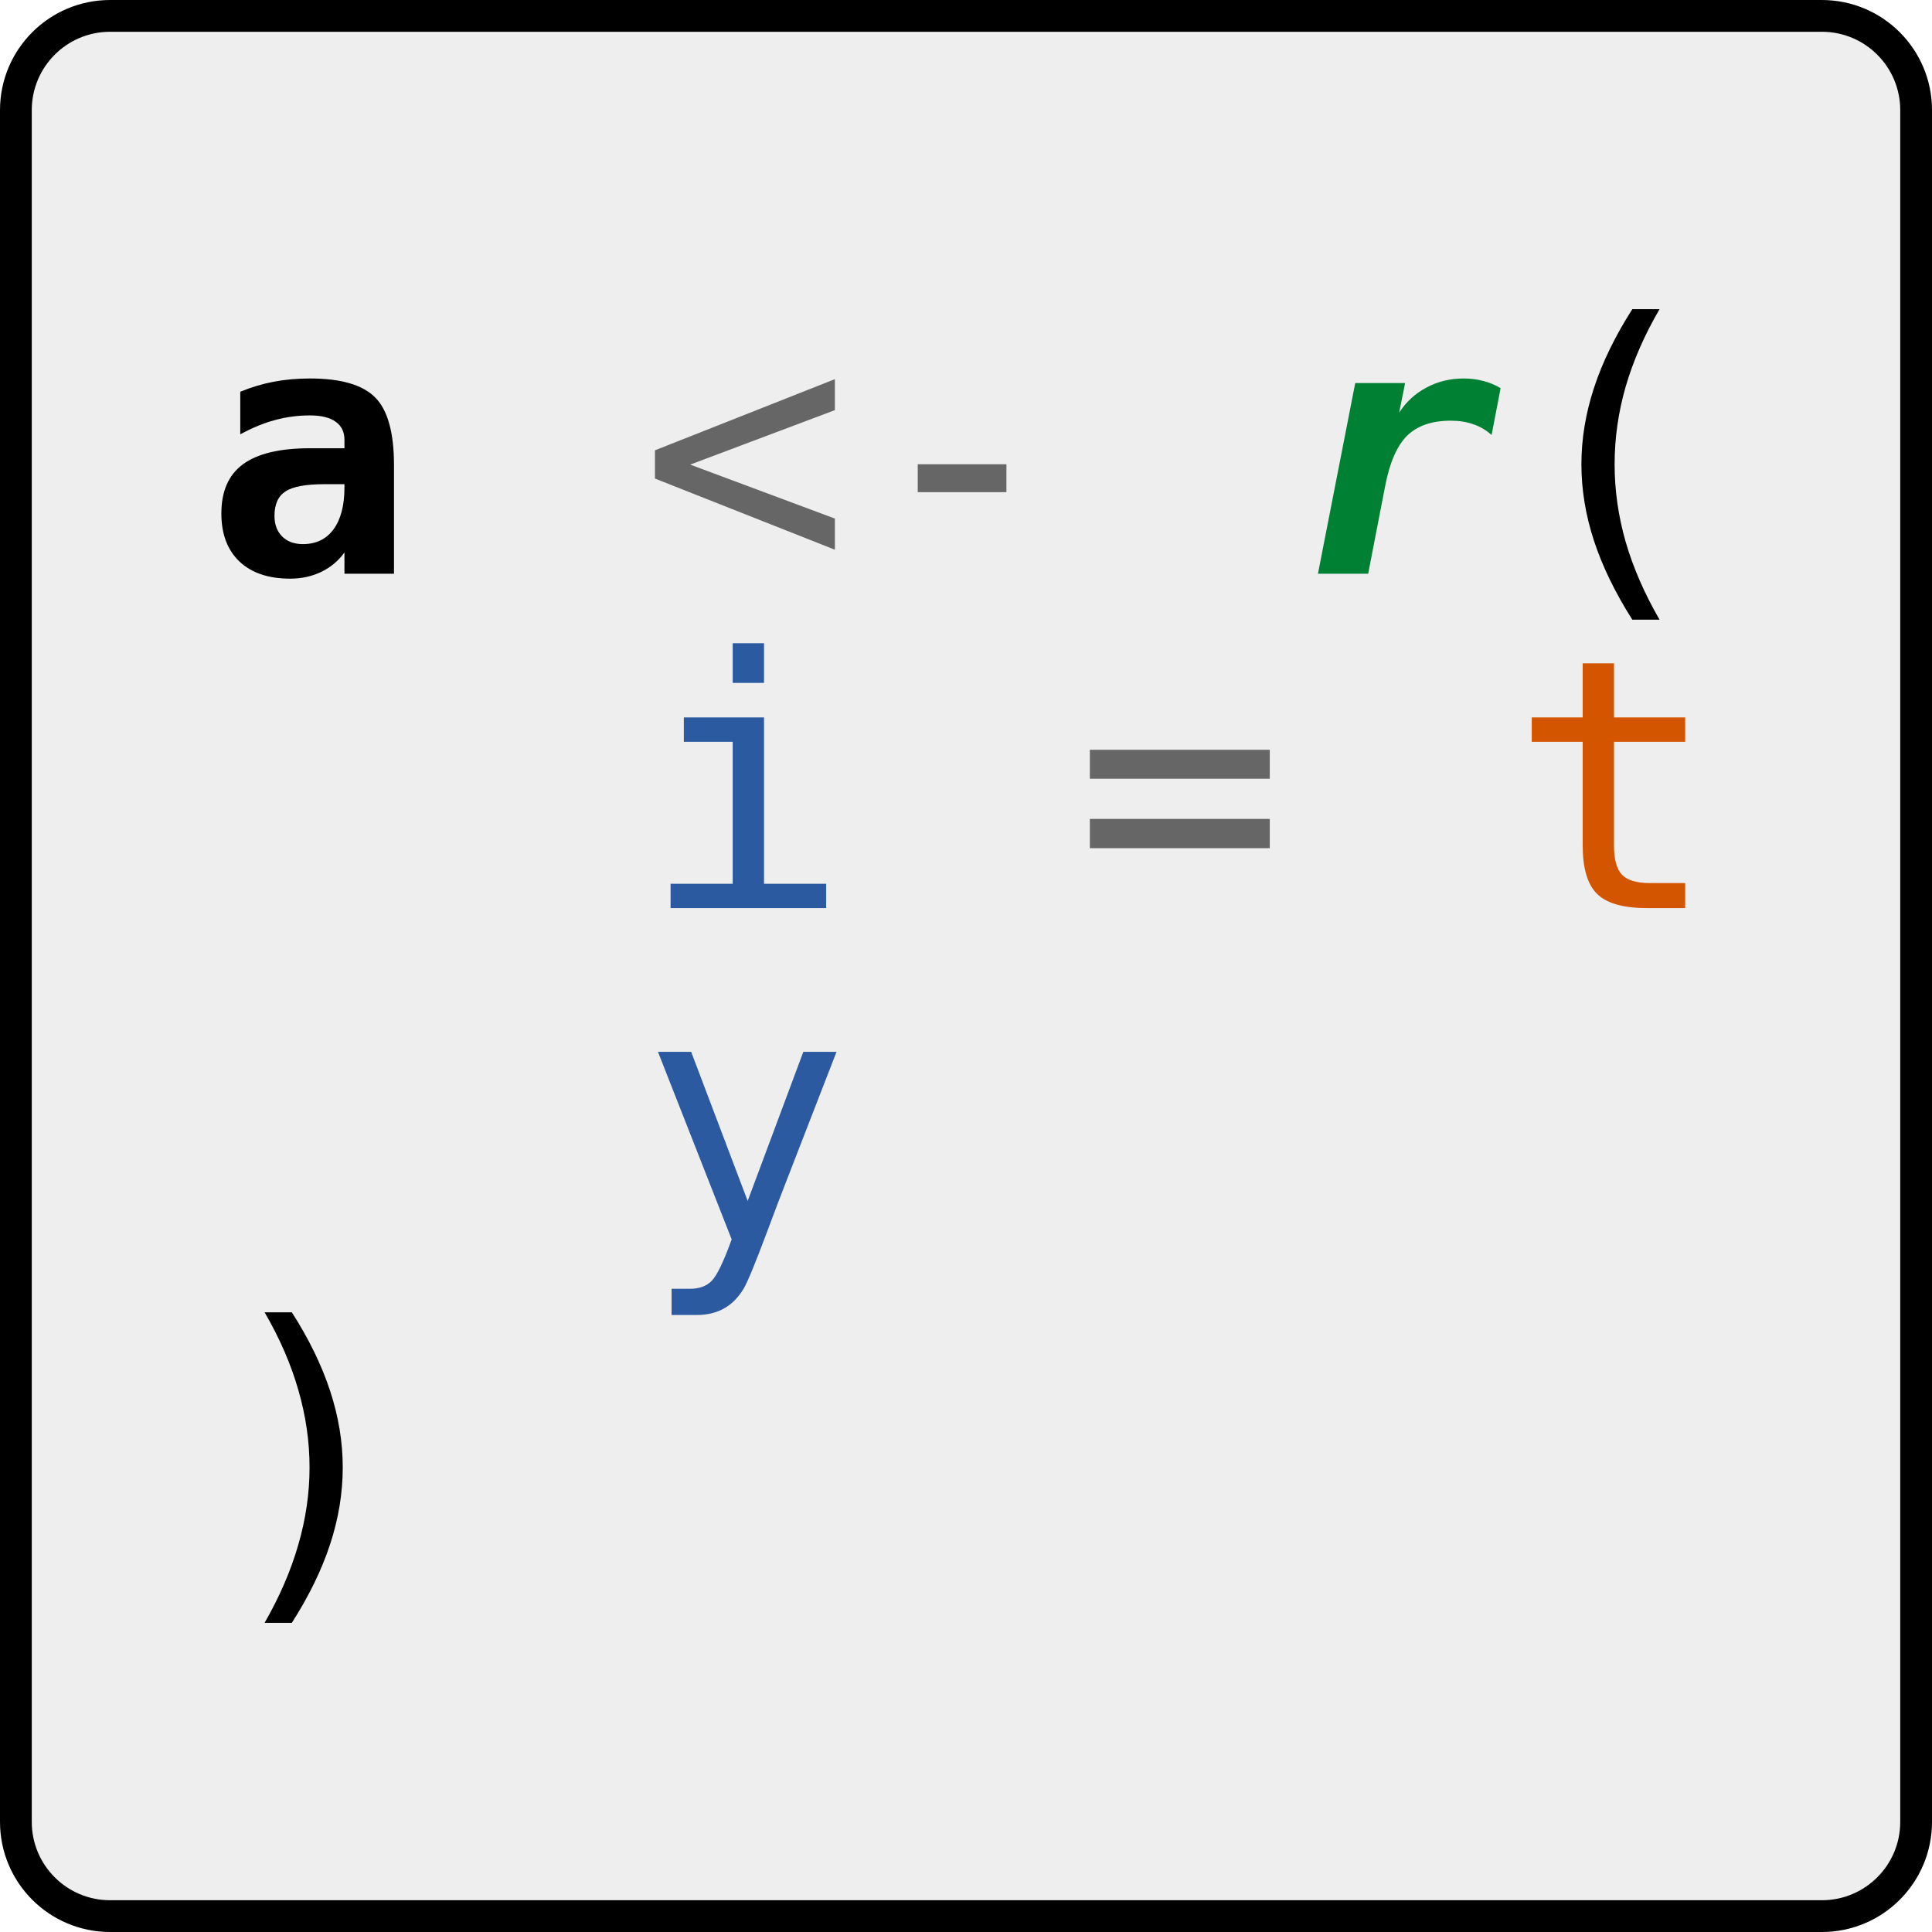
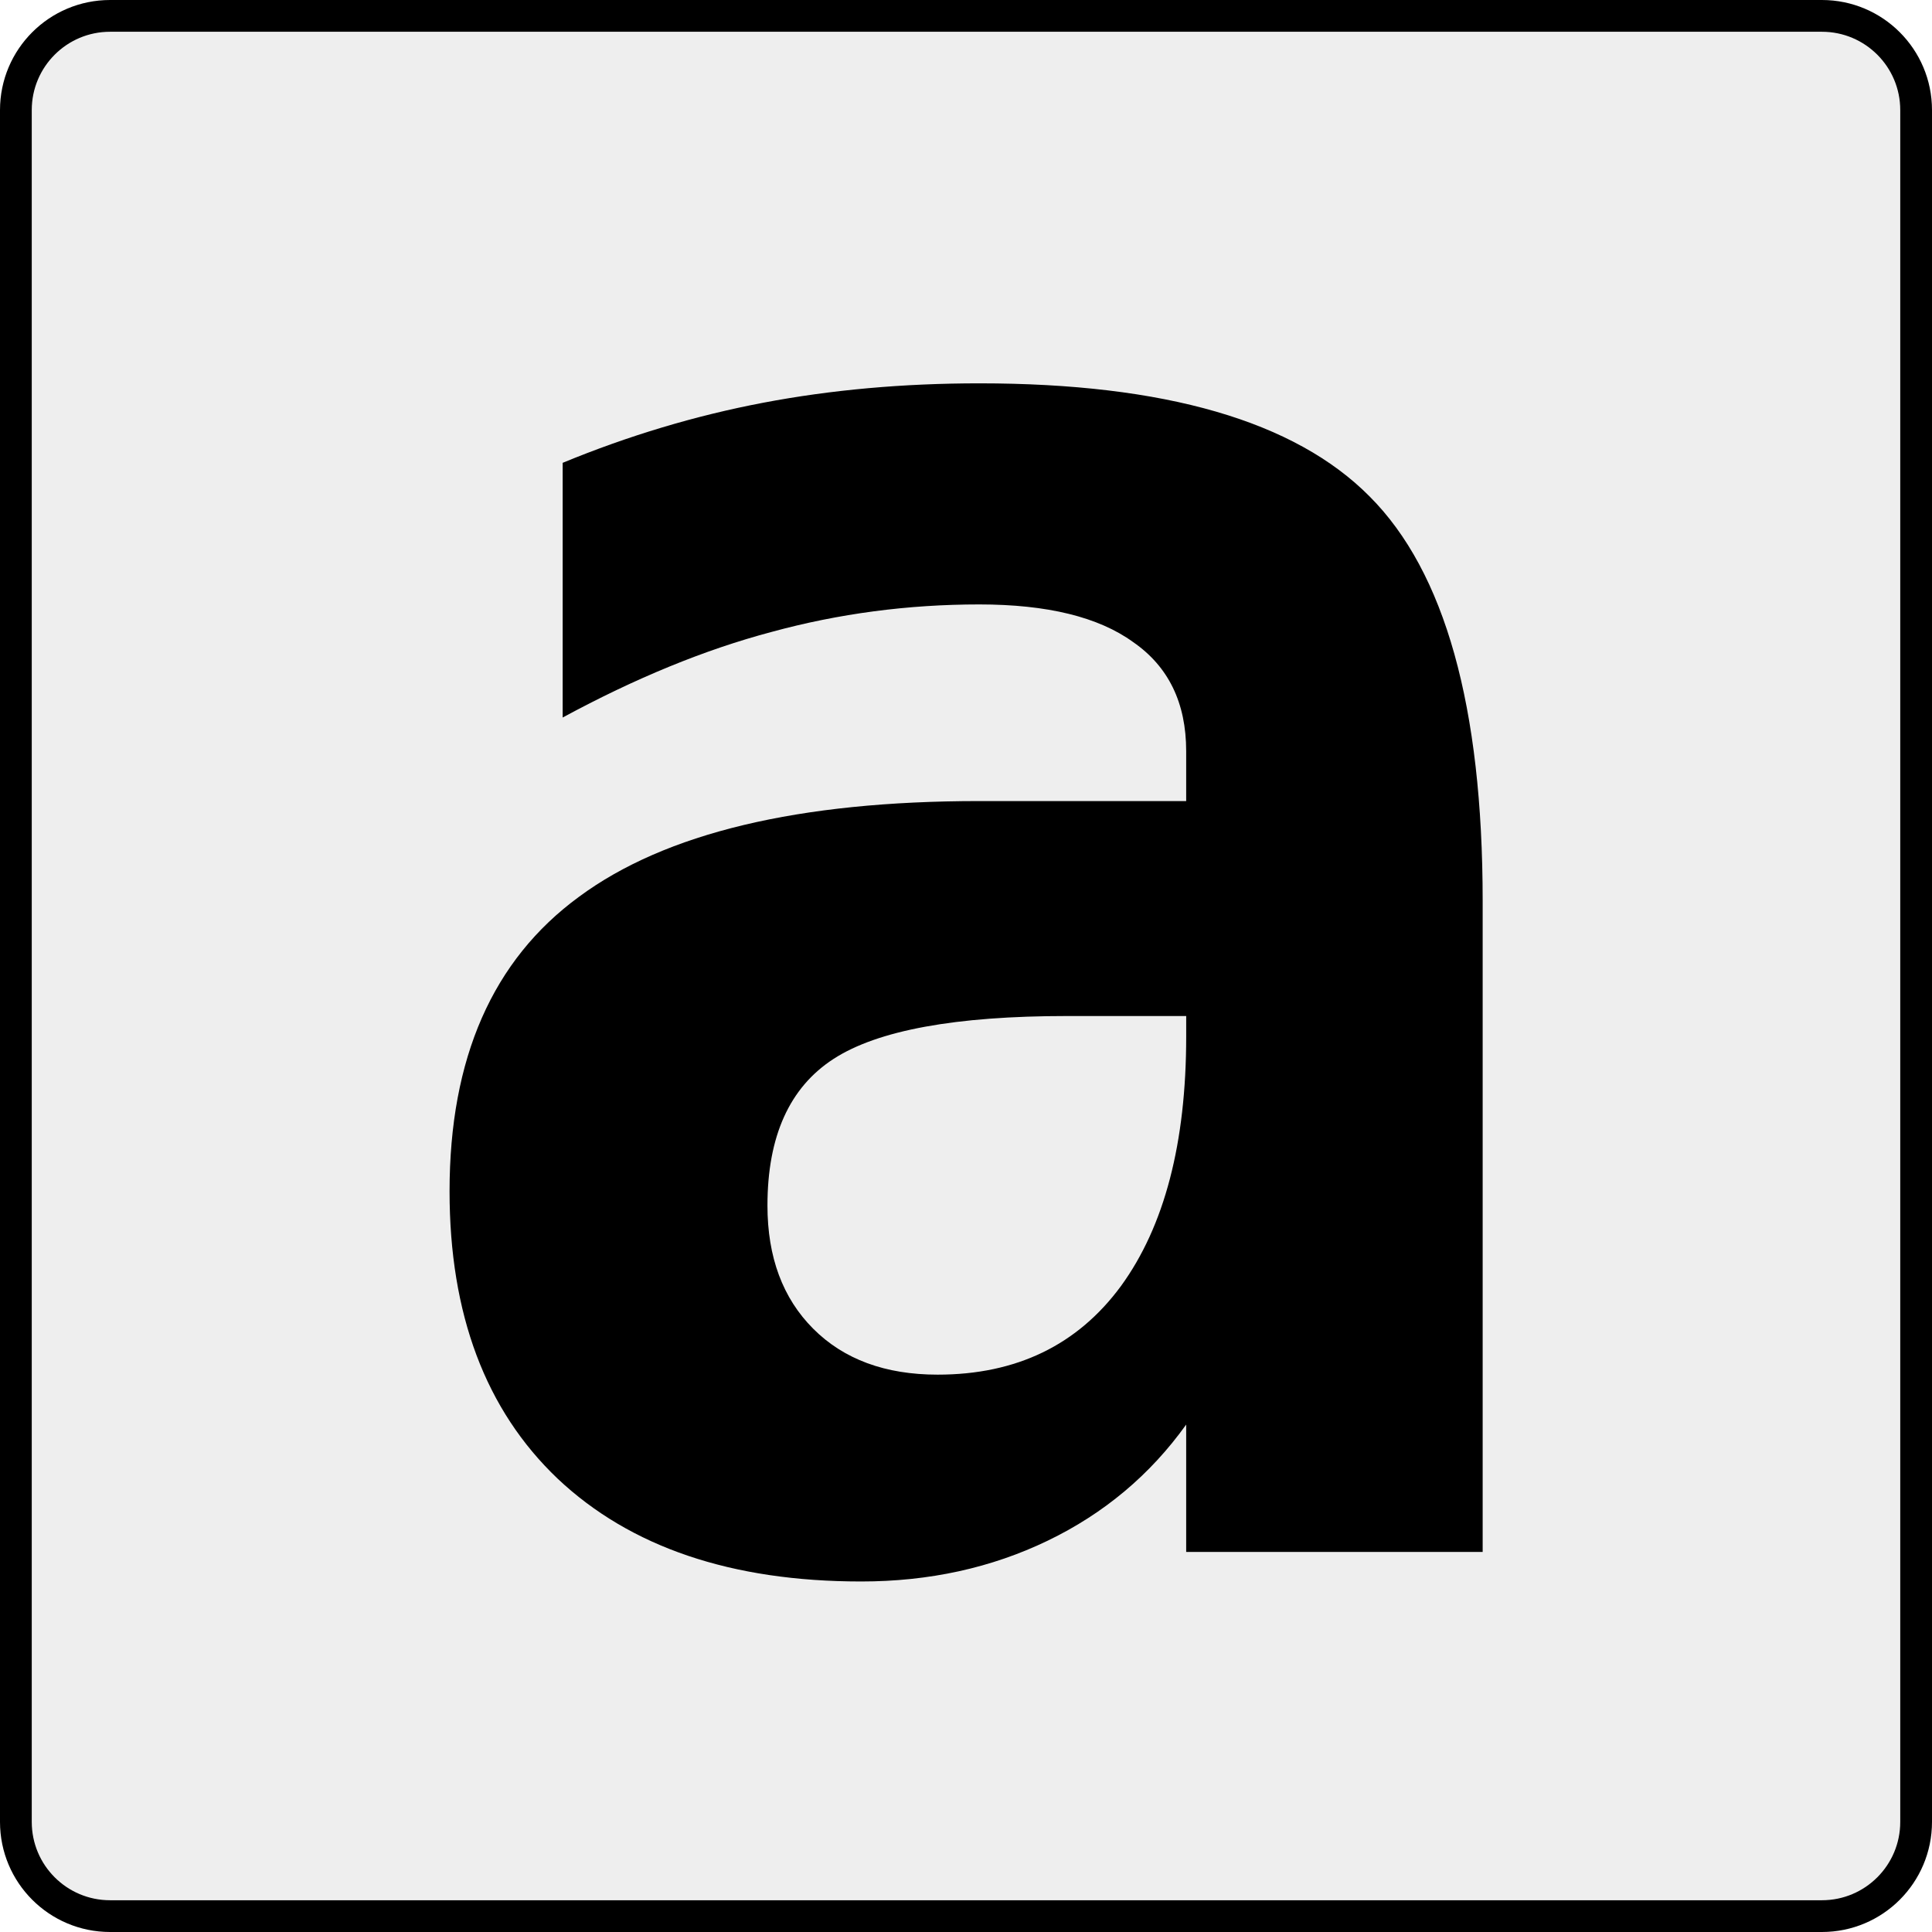
<svg xmlns="http://www.w3.org/2000/svg" version="1.1" width="1000" height="1000">
  <style>
    #light-icon {
      display: inline;
    }
    #dark-icon {
      display: none;
    }

    @media (prefers-color-scheme: dark) {
      #light-icon {
        display: none;
      }
      #dark-icon {
        display: inline;
      }
    }
  </style>
  <g id="light-icon">
    <svg version="1.1" width="1000" height="1000">
      <g>
-         <g transform="matrix(2.58068,0,0,2.58068,0,0)">
-           <svg version="1.1" width="387.495" height="387.495" viewBox="0 0 387.495 387.495" id="svg1">
-             <defs id="defs1">
-               <rect x="115.754" y="248.044" width="576.407" height="680.35" id="rect13" />
-               <rect x="132.29" y="125.203" width="429.943" height="463.016" id="rect10" />
-             </defs>
-             <g id="layer1" transform="translate(-6.252614,-6.252614)">
-               <rect style="fill:#eeeeee;fill-opacity:1;stroke:#000000;stroke-width:6.372;stroke-linecap:butt;stroke-linejoin:round;stroke-miterlimit:14.9;stroke-dasharray:none;stroke-opacity:1;paint-order:normal" id="rect25" width="381.123" height="381.123" x="9.439" y="9.439" ry="18.898" />
-               <text xml:space="preserve" style="font-style:normal;font-variant:normal;font-weight:bold;font-stretch:normal;font-size:50.8px;line-height:0;font-family:Inconsolata;-inkscape-font-specification:'Inconsolata Bold';text-align:center;letter-spacing:0.529px;word-spacing:0.021px;writing-mode:lr-tb;direction:ltr;text-anchor:middle;white-space:pre;inline-size:103.745;display:inline;fill:#000000;stroke-width:0.4" x="53.128" y="106.88" id="text1" />
-               <text xml:space="preserve" transform="scale(0.2645833)" id="text10" style="font-style:normal;font-variant:normal;font-weight:normal;font-stretch:normal;font-size:96px;line-height:0;font-family:Inconsolata;-inkscape-font-specification:Inconsolata;text-align:center;letter-spacing:2px;word-spacing:0.08px;writing-mode:lr-tb;direction:ltr;white-space:pre;shape-inside:url(#rect10);display:inline;fill:#000000;stroke-width:1.512" />
-               <g id="text13" style="font-size:96px;line-height:0.9;font-family:Inconsolata;-inkscape-font-specification:Inconsolata;letter-spacing:2px;word-spacing:0.08px;white-space:pre;stroke-width:1.512" transform="matrix(0.7283741,0,0,0.7283741,-36.86943,-113.1098)" aria-label="a &lt;- r(   i = t   y ) ">
-                 <path style="font-weight:bold;font-family:'DejaVu Sans Mono';-inkscape-font-specification:'DejaVu Sans Mono Bold'" d="m 148.566,297.201 q -7.688,0 -10.734,1.969 -3.047,1.969 -3.047,6.75 0,3.562 2.109,5.672 2.109,2.109 5.719,2.109 5.438,0 8.438,-4.078 3,-4.125 3,-11.484 v -0.938 z m 19.125,-5.297 v 29.953 h -13.641 v -5.859 q -2.484,3.469 -6.375,5.344 -3.891,1.875 -8.578,1.875 -8.953,0 -13.969,-4.734 -4.969,-4.734 -4.969,-13.219 0,-9.188 5.953,-13.547 5.953,-4.406 18.422,-4.406 h 9.516 v -2.297 q 0,-3.328 -2.438,-5.016 -2.391,-1.734 -7.078,-1.734 -4.922,0 -9.562,1.266 -4.594,1.219 -9.609,3.938 v -11.719 q 4.547,-1.875 9.234,-2.766 4.688,-0.891 9.938,-0.891 12.797,0 17.953,5.203 5.203,5.203 5.203,18.609 z" id="path25" />
-                 <path style="font-family:'DejaVu Sans Mono';-inkscape-font-specification:'DejaVu Sans Mono';fill:#666666" d="m 289.1,276.81 -39.844,15 39.844,14.859 v 8.578 l -49.547,-19.594 v -7.781 l 49.547,-19.594 z m 22.812,14.906 h 24.422 v 7.688 h -24.422 z" id="path26" />
-                 <path style="font-style:oblique;font-weight:bold;font-family:'DejaVu Sans Mono';-inkscape-font-specification:'DejaVu Sans Mono Bold Oblique';fill:#008033" d="m 469.93,283.654 q -2.25,-2.016 -5.016,-2.953 -2.766,-0.984 -6.234,-0.984 -7.781,0 -12,4.125 -4.172,4.125 -6.047,13.828 l -4.688,24.188 h -13.828 l 10.266,-52.5 h 13.734 l -1.641,8.156 q 2.906,-4.5 7.547,-6.938 4.641,-2.484 10.219,-2.484 2.906,0 5.484,0.703 2.625,0.703 4.688,1.969 z" id="path27" />
-                 <path style="font-family:'DejaVu Sans Mono';-inkscape-font-specification:'DejaVu Sans Mono'" d="m 516.18,249.013 q -6.234,10.688 -9.328,21.328 -3.047,10.594 -3.047,21.375 0,10.734 3.047,21.375 3.094,10.641 9.328,21.422 h -7.5 q -7.078,-11.156 -10.547,-21.703 -3.469,-10.594 -3.469,-21.094 0,-10.453 3.469,-21.047 3.469,-10.594 10.547,-21.656 z" id="path28" />
-                 <path style="font-family:'DejaVu Sans Mono';-inkscape-font-specification:'DejaVu Sans Mono';fill:#2c5aa0" d="m 247.508,361.431 h 22.078 v 45.797 h 17.109 v 6.703 h -42.844 v -6.703 h 17.109 v -39.094 h -13.453 z m 13.453,-20.438 h 8.625 v 10.922 h -8.625 z" id="path29" />
-                 <path style="font-family:'DejaVu Sans Mono';-inkscape-font-specification:'DejaVu Sans Mono';fill:#666666" d="m 359.306,389.369 h 49.547 v 8.062 h -49.547 z m 0,-19.031 h 49.547 v 7.969 h -49.547 z" id="path30" />
-                 <path style="font-family:'DejaVu Sans Mono';-inkscape-font-specification:'DejaVu Sans Mono';fill:#d45500" d="m 503.636,346.525 v 14.906 h 19.594 v 6.703 h -19.594 v 28.5 q 0,5.812 2.203,8.109 2.203,2.297 7.688,2.297 h 9.703 v 6.891 h -10.547 q -9.703,0 -13.688,-3.891 -3.984,-3.891 -3.984,-13.406 v -28.5 h -14.016 v -6.703 h 14.016 v -14.906 z" id="path31" />
-                 <path style="font-family:'DejaVu Sans Mono';-inkscape-font-specification:'DejaVu Sans Mono';fill:#2c5aa0" d="m 275.726,489.131 q -2.156,5.484 -5.484,14.438 -4.641,12.375 -6.234,15.094 -2.156,3.656 -5.391,5.484 -3.234,1.828 -7.547,1.828 h -6.938 v -7.219 h 5.109 q 3.797,0 5.953,-2.203 2.156,-2.203 5.484,-11.391 l -20.297,-51.656 h 9.141 l 15.562,41.062 15.328,-41.062 h 9.141 z" id="path32" />
-                 <path style="font-family:'DejaVu Sans Mono';-inkscape-font-specification:'DejaVu Sans Mono'" d="m 132.066,525.237 h 7.5 q 7.078,11.062 10.547,21.656 3.469,10.594 3.469,21.047 0,10.547 -3.469,21.141 -3.469,10.594 -10.547,21.656 h -7.5 q 6.234,-10.875 9.281,-21.516 3.094,-10.641 3.094,-21.281 0,-10.688 -3.094,-21.328 -3.047,-10.641 -9.281,-21.375 z" id="path33" />
-               </g>
-             </g>
+         <g transform="matrix(15.625,0,0,15.625,0,0)">
+           <svg width="64" height="64" viewBox="0 0 64 64">
+             <rect x="0.526" y="0.526" width="62.948" height="62.948" rx="3.12" fill="#eeeeee" stroke="#000000" stroke-width="1.052" />
+             <path fill="#000000" transform="translate(14.89 12.16) scale(0.72) translate(-120.156 -267.344)" d="m 148.566,297.201 q -7.688,0 -10.734,1.969 -3.047,1.969 -3.047,6.75 0,3.562 2.109,5.672 2.109,2.109 5.719,2.109 5.438,0 8.438,-4.078 3,-4.125 3,-11.484 v -0.938 z m 19.125,-5.297 v 29.953 h -13.641 v -5.859 q -2.484,3.469 -6.375,5.344 -3.891,1.875 -8.578,1.875 -8.953,0 -13.969,-4.734 -4.969,-4.734 -4.969,-13.219 0,-9.188 5.953,-13.547 5.953,-4.406 18.422,-4.406 h 9.516 v -2.297 q 0,-3.328 -2.438,-5.016 -2.391,-1.734 -7.078,-1.734 -4.922,0 -9.562,1.266 -4.594,1.219 -9.609,3.938 v -11.719 q 4.547,-1.875 9.234,-2.766 4.688,-0.891 9.938,-0.891 12.797,0 17.953,5.203 5.203,5.203 5.203,18.609 z" />
          </svg>
        </g>
      </g>
    </svg>
  </g>
  <g id="dark-icon">
    <svg version="1.1" width="1000" height="1000">
      <g>
-         <g transform="matrix(2.580689,0,0,2.580689,0,0)">
-           <svg version="1.1" width="387.493" height="387.493" viewBox="0 0 387.493 387.493" id="svg1">
-             <defs id="defs1">
-               <rect x="115.754" y="248.044" width="576.407" height="680.35" id="rect13" />
-               <rect x="132.29" y="125.203" width="429.943" height="463.016" id="rect10" />
-             </defs>
-             <g id="layer1" transform="translate(-6.253294,-6.253294)">
-               <rect style="fill:#0b2228;stroke:#000000;stroke-width:6.372;stroke-dasharray:none;stroke-opacity:1;stroke-linejoin:round;stroke-miterlimit:14.9;fill-opacity:1;stroke-linecap:butt;paint-order:normal" id="rect25" width="381.123" height="381.123" x="9.439" y="9.439" ry="7.871" />
-               <text xml:space="preserve" style="font-style:normal;font-variant:normal;font-weight:bold;font-stretch:normal;font-size:50.8px;line-height:0;font-family:Inconsolata;-inkscape-font-specification:'Inconsolata Bold';text-align:center;letter-spacing:0.529px;word-spacing:0.021px;writing-mode:lr-tb;direction:ltr;text-anchor:middle;white-space:pre;inline-size:103.745;display:inline;fill:#000000;stroke-width:0.4" x="53.128" y="106.88" id="text1" />
-               <text xml:space="preserve" transform="scale(0.2645833)" id="text10" style="font-style:normal;font-variant:normal;font-weight:normal;font-stretch:normal;font-size:96px;line-height:0;font-family:Inconsolata;-inkscape-font-specification:Inconsolata;text-align:center;letter-spacing:2px;word-spacing:0.08px;writing-mode:lr-tb;direction:ltr;white-space:pre;shape-inside:url(#rect10);display:inline;fill:#000000;stroke-width:1.512" />
-               <g id="text13" style="font-size:96px;line-height:1;font-family:'DejaVuSansM Nerd Font Mono';-inkscape-font-specification:'DejaVuSansM Nerd Font Mono';letter-spacing:2px;word-spacing:0.08px;white-space:pre;stroke-width:1.512" transform="matrix(0.7283741,0,0,0.7283741,-36.86943,-119.3932)" aria-label="a &lt;- r(   i = t   y ) ">
-                 <path style="font-weight:bold;-inkscape-font-specification:'DejaVuSansM Nerd Font Mono Bold';fill:#f2f2f2" d="m 148.566,299.939 q -7.688,0 -10.734,1.969 -3.047,1.969 -3.047,6.75 0,3.562 2.109,5.672 2.109,2.109 5.719,2.109 5.438,0 8.438,-4.078 3,-4.125 3,-11.484 v -0.938 z m 19.125,-5.297 v 29.953 h -13.641 v -5.859 q -2.484,3.469 -6.375,5.344 -3.891,1.875 -8.578,1.875 -8.953,0 -13.969,-4.734 -4.969,-4.734 -4.969,-13.219 0,-9.188 5.953,-13.547 5.953,-4.406 18.422,-4.406 h 9.516 v -2.297 q 0,-3.328 -2.438,-5.016 -2.391,-1.734 -7.078,-1.734 -4.922,0 -9.562,1.266 -4.594,1.219 -9.609,3.938 v -11.719 q 4.547,-1.875 9.234,-2.766 4.688,-0.891 9.938,-0.891 12.797,0 17.953,5.203 5.203,5.203 5.203,18.609 z" id="path1" />
-                 <path style="fill:#b3b3b3" d="m 289.1,279.548 -39.844,15 39.844,14.859 v 8.578 l -49.547,-19.594 v -7.781 l 49.547,-19.594 z m 22.812,14.906 h 24.422 v 7.688 h -24.422 z" id="path2" />
-                 <path style="font-style:oblique;-inkscape-font-specification:'DejaVuSansM Nerd Font Mono Oblique';fill:#aa87de" d="m 470.398,282.923 q -2.109,-2.062 -4.922,-3.094 -2.766,-1.031 -6.328,-1.031 -7.688,0 -13.172,5.391 -5.484,5.344 -7.266,14.672 l -5.016,25.734 h -8.625 l 10.172,-52.5 h 8.625 l -1.875,10.266 q 3.141,-5.625 8.109,-8.578 5.016,-2.953 11.344,-2.953 3.328,0 6,0.891 2.719,0.844 4.594,2.484 z" id="path3" />
-                 <path style="fill:#e3dedb" d="m 516.18,251.752 q -6.234,10.688 -9.328,21.328 -3.047,10.594 -3.047,21.375 0,10.734 3.047,21.375 3.094,10.641 9.328,21.422 h -7.5 q -7.078,-11.156 -10.547,-21.703 -3.469,-10.594 -3.469,-21.094 0,-10.453 3.469,-21.047 3.469,-10.594 10.547,-21.656 z" id="path4" />
-                 <path style="fill:#37c8ab" d="m 247.508,368.095 h 22.078 v 45.797 h 17.109 v 6.703 h -42.844 v -6.703 h 17.109 v -39.094 h -13.453 z m 13.453,-20.438 h 8.625 v 10.922 h -8.625 z" id="path5" />
-                 <path style="fill:#b3b3b3" d="m 359.306,396.033 h 49.547 v 8.062 h -49.547 z m 0,-19.031 h 49.547 v 7.969 h -49.547 z" id="path6" />
-                 <path style="fill:#eeffaa" d="m 503.636,353.189 v 14.906 h 19.594 v 6.703 h -19.594 v 28.5 q 0,5.812 2.203,8.109 2.203,2.297 7.688,2.297 h 9.703 v 6.891 h -10.547 q -9.703,0 -13.688,-3.891 -3.984,-3.891 -3.984,-13.406 v -28.5 h -14.016 v -6.703 h 14.016 v -14.906 z" id="path7" />
-                 <path style="fill:#37c8ab" d="m 275.726,499.72 q -2.156,5.484 -5.484,14.438 -4.641,12.375 -6.234,15.094 -2.156,3.656 -5.391,5.484 -3.234,1.828 -7.547,1.828 h -6.938 v -7.219 h 5.109 q 3.797,0 5.953,-2.203 2.156,-2.203 5.484,-11.391 l -20.297,-51.656 h 9.141 l 15.562,41.062 15.328,-41.062 h 9.141 z" id="path8" />
-                 <path style="fill:#e3dedb" d="m 132.066,539.752 h 7.5 q 7.078,11.062 10.547,21.656 3.469,10.594 3.469,21.047 0,10.547 -3.469,21.141 -3.469,10.594 -10.547,21.656 h -7.5 q 6.234,-10.875 9.281,-21.516 3.094,-10.641 3.094,-21.281 0,-10.688 -3.094,-21.328 -3.047,-10.641 -9.281,-21.375 z" id="path9" />
-               </g>
-             </g>
+         <g transform="matrix(15.625,0,0,15.625,0,0)">
+           <svg width="64" height="64" viewBox="0 0 64 64">
+             <rect x="0.526" y="0.526" width="62.948" height="62.948" rx="1.3" fill="#0b2228" stroke="#000000" stroke-width="1.052" />
+             <path fill="#f2f2f2" transform="translate(14.89 12.16) scale(0.72) translate(-120.156 -270.082)" d="m 148.566,299.939 q -7.688,0 -10.734,1.969 -3.047,1.969 -3.047,6.75 0,3.562 2.109,5.672 2.109,2.109 5.719,2.109 5.438,0 8.438,-4.078 3,-4.125 3,-11.484 v -0.938 z m 19.125,-5.297 v 29.953 h -13.641 v -5.859 q -2.484,3.469 -6.375,5.344 -3.891,1.875 -8.578,1.875 -8.953,0 -13.969,-4.734 -4.969,-4.734 -4.969,-13.219 0,-9.188 5.953,-13.547 5.953,-4.406 18.422,-4.406 h 9.516 v -2.297 q 0,-3.328 -2.438,-5.016 -2.391,-1.734 -7.078,-1.734 -4.922,0 -9.562,1.266 -4.594,1.219 -9.609,3.938 v -11.719 q 4.547,-1.875 9.234,-2.766 4.688,-0.891 9.938,-0.891 12.797,0 17.953,5.203 5.203,5.203 5.203,18.609 z" />
          </svg>
        </g>
      </g>
    </svg>
  </g>
</svg>
